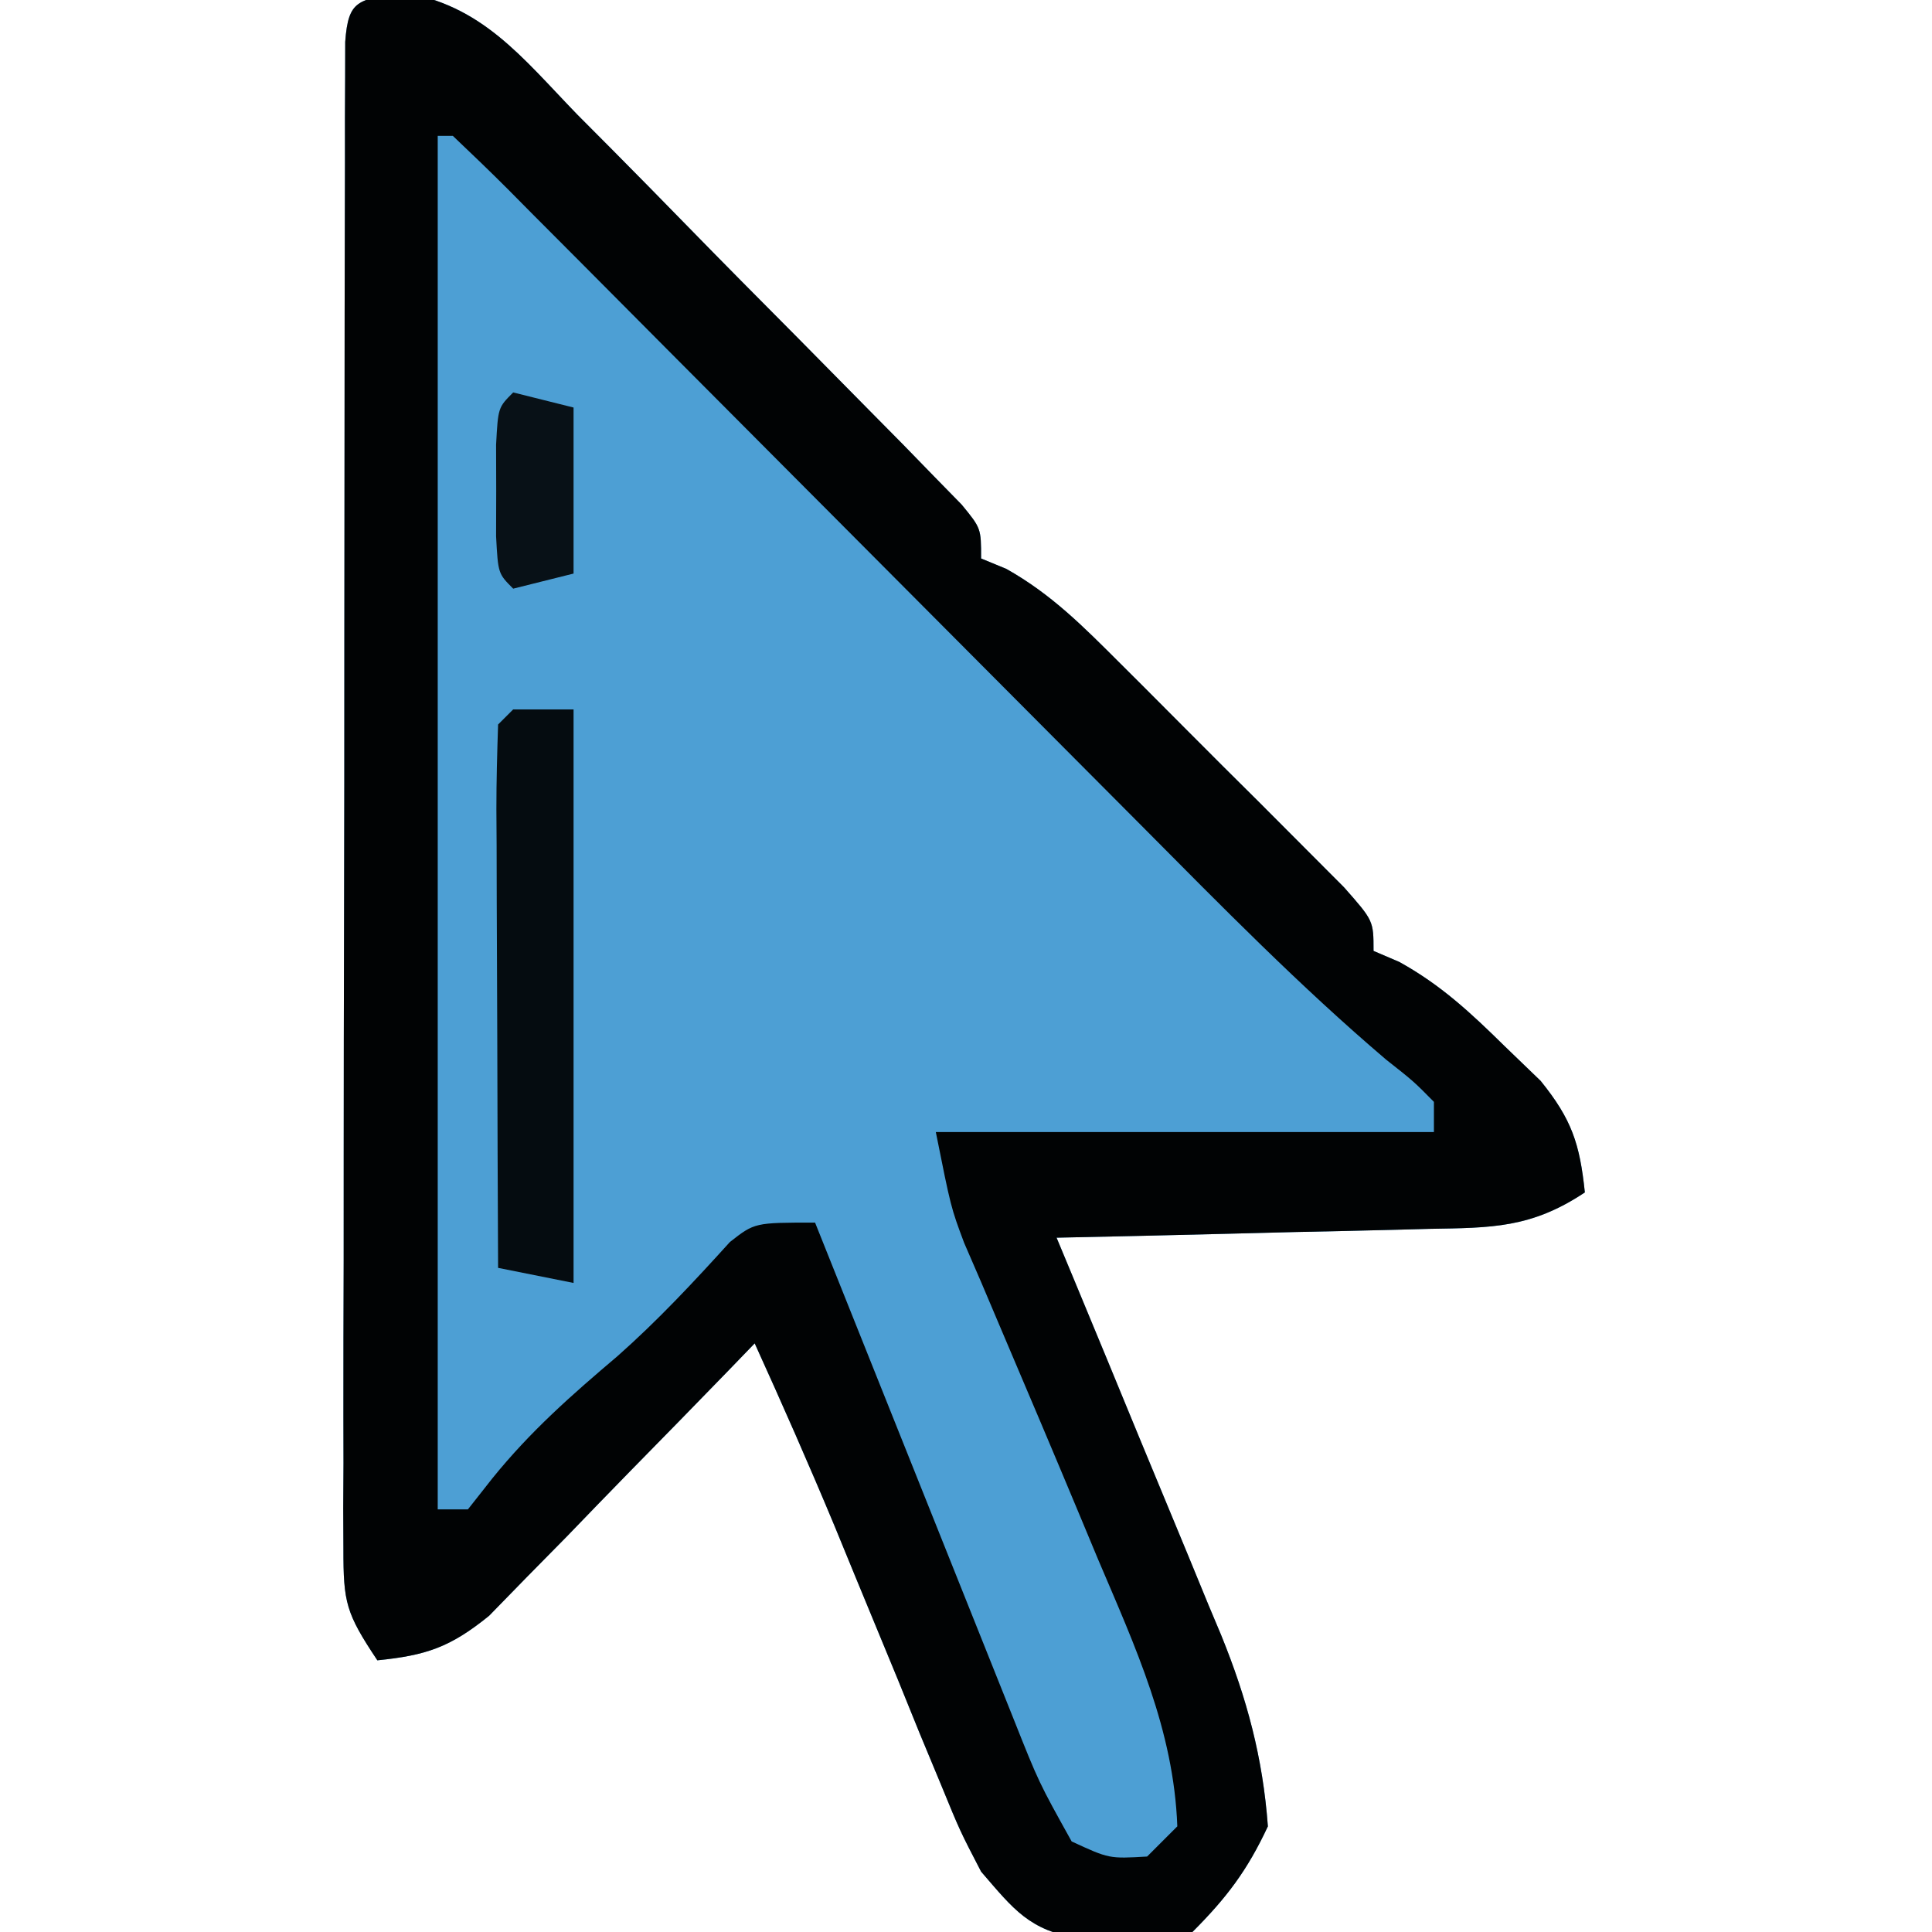
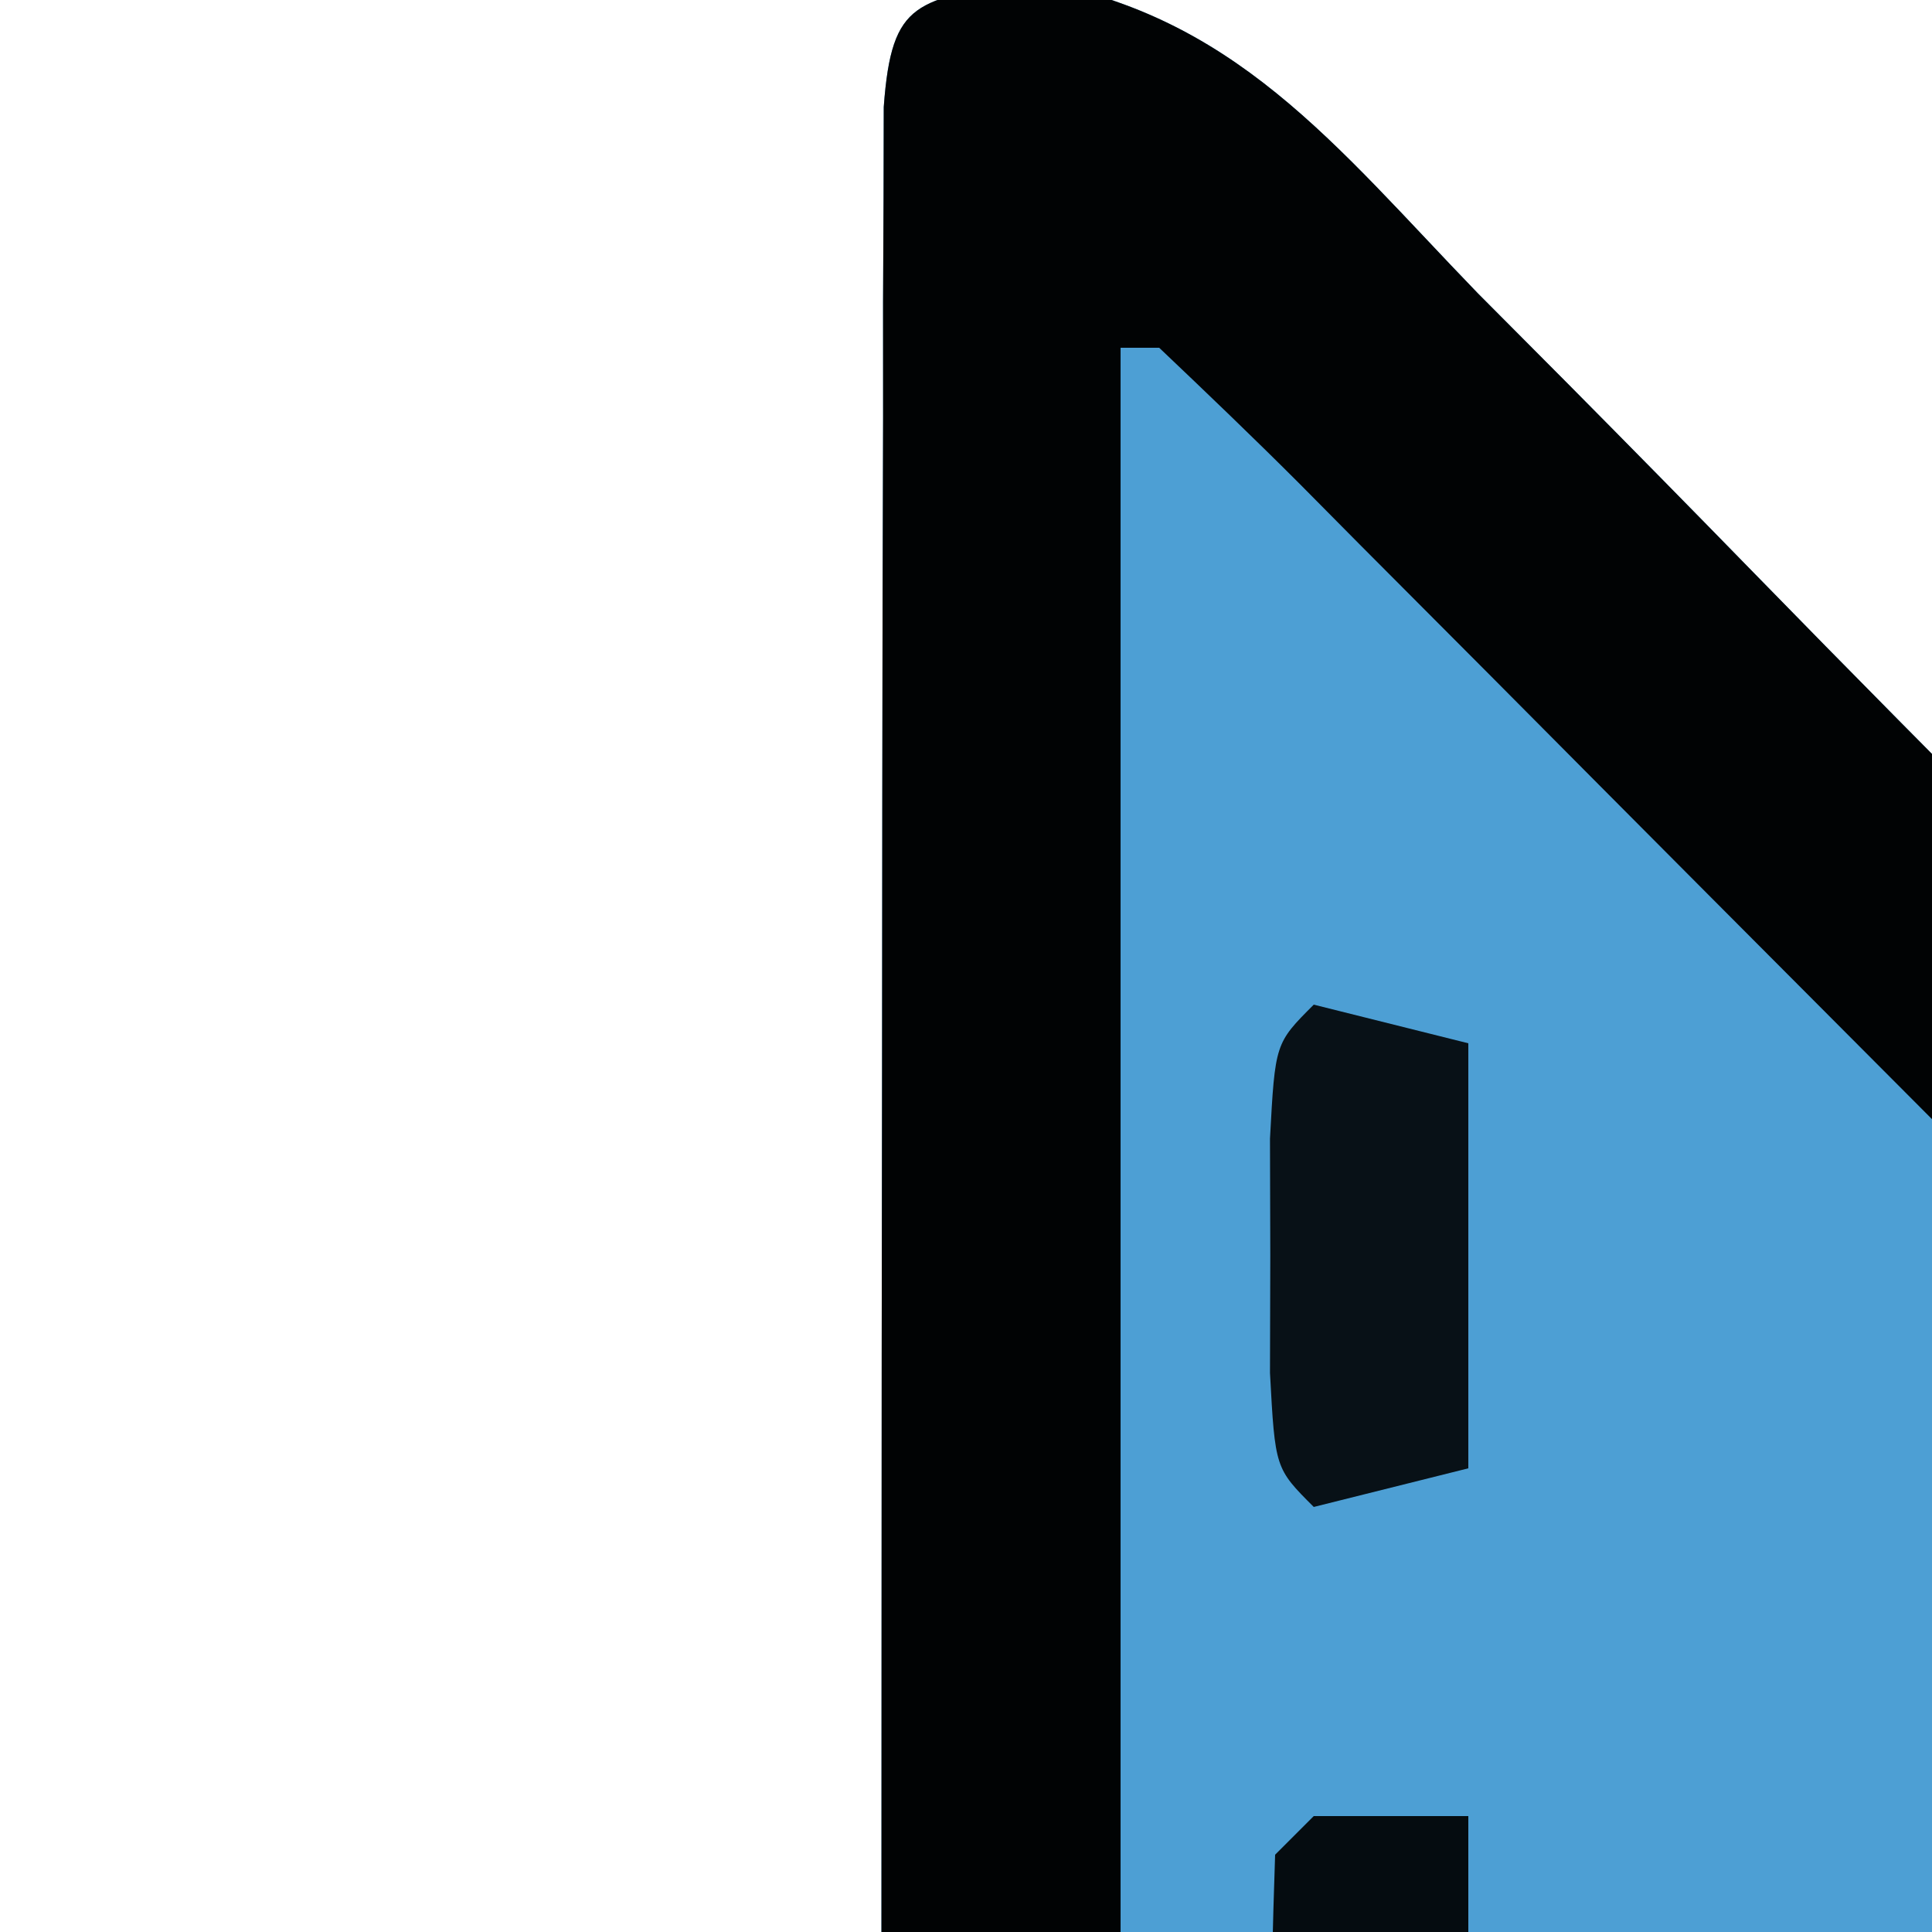
- <svg xmlns="http://www.w3.org/2000/svg" version="1.1" width="128" height="128">
+ <svg xmlns="http://www.w3.org/2000/svg" version="1.1" width="50" height="50">
  <path d="M0 0 C5.382 0.837 8.003 4.307 11.695 8.123 C12.847 9.281 12.847 9.281 14.023 10.462 C15.642 12.095 17.254 13.734 18.859 15.38 C21.325 17.909 23.812 20.416 26.304 22.919 C27.873 24.507 29.441 26.095 31.007 27.685 C31.754 28.44 32.501 29.196 33.27 29.974 C33.952 30.674 34.633 31.375 35.335 32.097 C35.939 32.714 36.542 33.331 37.164 33.967 C38.453 35.537 38.453 35.537 38.453 37.537 C39.005 37.765 39.558 37.993 40.127 38.228 C43.125 39.915 45.22 42.045 47.656 44.474 C48.138 44.955 48.621 45.436 49.118 45.931 C50.133 46.944 51.144 47.959 52.154 48.977 C53.704 50.538 55.265 52.089 56.828 53.638 C57.813 54.625 58.797 55.611 59.781 56.599 C60.677 57.498 61.573 58.396 62.497 59.322 C64.453 61.537 64.453 61.537 64.453 63.537 C65.016 63.778 65.579 64.019 66.16 64.267 C68.924 65.798 70.888 67.635 73.14 69.849 C73.928 70.608 74.715 71.368 75.527 72.15 C77.59 74.707 78.116 76.309 78.453 79.537 C74.897 81.907 72.273 81.881 68.16 81.951 C67.454 81.97 66.748 81.989 66.02 82.009 C63.769 82.069 61.517 82.116 59.265 82.162 C57.737 82.2 56.209 82.239 54.681 82.279 C50.938 82.375 47.196 82.459 43.453 82.537 C43.841 83.469 44.23 84.402 44.63 85.363 C46.079 88.847 47.517 92.335 48.952 95.824 C49.573 97.329 50.196 98.834 50.823 100.337 C51.727 102.506 52.62 104.679 53.511 106.853 C53.79 107.517 54.07 108.181 54.357 108.865 C56.071 113.081 57.12 116.993 57.453 121.537 C56.088 124.46 54.725 126.264 52.453 128.537 C50.21 128.873 50.21 128.873 47.578 128.912 C46.714 128.94 45.85 128.968 44.96 128.998 C41.611 128.382 40.662 127.1 38.453 124.537 C37.052 121.839 37.052 121.839 35.796 118.775 C35.331 117.655 34.866 116.536 34.386 115.382 C33.913 114.216 33.44 113.05 32.953 111.849 C32.005 109.553 31.057 107.258 30.109 104.962 C29.66 103.87 29.212 102.778 28.75 101.652 C27.055 97.581 25.276 93.551 23.453 89.537 C22.873 90.137 22.293 90.738 21.696 91.357 C19.533 93.588 17.361 95.81 15.182 98.027 C13.782 99.457 12.391 100.898 11.001 102.339 C9.672 103.688 9.672 103.688 8.316 105.064 C7.098 106.313 7.098 106.313 5.856 107.587 C3.291 109.667 1.699 110.211 -1.547 110.537 C-3.635 107.405 -3.797 106.716 -3.795 103.158 C-3.799 102.264 -3.803 101.369 -3.807 100.448 C-3.802 99.469 -3.796 98.49 -3.79 97.481 C-3.792 96.449 -3.794 95.416 -3.796 94.352 C-3.8 90.932 -3.789 87.512 -3.778 84.091 C-3.777 81.721 -3.776 79.352 -3.776 76.982 C-3.775 72.013 -3.767 67.045 -3.753 62.077 C-3.736 55.693 -3.732 49.309 -3.733 42.925 C-3.733 38.032 -3.727 33.139 -3.72 28.246 C-3.717 25.891 -3.715 23.536 -3.714 21.181 C-3.712 17.899 -3.703 14.616 -3.693 11.333 C-3.693 10.35 -3.694 9.367 -3.694 8.355 C-3.69 7.466 -3.685 6.577 -3.681 5.661 C-3.679 4.884 -3.678 4.107 -3.676 3.307 C-3.47 0.47 -2.806 0.591 0 0 Z " fill="#4D9FD4" transform="translate(26.54736,-0.5366211)" />
  <path d="M0 0 C5.382 0.837 8.003 4.307 11.695 8.123 C12.847 9.281 12.847 9.281 14.023 10.462 C15.642 12.095 17.254 13.734 18.859 15.38 C21.325 17.909 23.812 20.416 26.304 22.919 C27.873 24.507 29.441 26.095 31.007 27.685 C31.754 28.44 32.501 29.196 33.27 29.974 C33.952 30.674 34.633 31.375 35.335 32.097 C35.939 32.714 36.542 33.331 37.164 33.967 C38.453 35.537 38.453 35.537 38.453 37.537 C39.005 37.765 39.558 37.993 40.127 38.228 C43.125 39.915 45.22 42.045 47.656 44.474 C48.138 44.955 48.621 45.436 49.118 45.931 C50.133 46.944 51.144 47.959 52.154 48.977 C53.704 50.538 55.265 52.089 56.828 53.638 C57.813 54.625 58.797 55.611 59.781 56.599 C60.677 57.498 61.573 58.396 62.497 59.322 C64.453 61.537 64.453 61.537 64.453 63.537 C65.016 63.778 65.579 64.019 66.16 64.267 C68.924 65.798 70.888 67.635 73.14 69.849 C73.928 70.608 74.715 71.368 75.527 72.15 C77.59 74.707 78.116 76.309 78.453 79.537 C74.897 81.907 72.273 81.881 68.16 81.951 C67.454 81.97 66.748 81.989 66.02 82.009 C63.769 82.069 61.517 82.116 59.265 82.162 C57.737 82.2 56.209 82.239 54.681 82.279 C50.938 82.375 47.196 82.459 43.453 82.537 C43.841 83.469 44.23 84.402 44.63 85.363 C46.079 88.847 47.517 92.335 48.952 95.824 C49.573 97.329 50.196 98.834 50.823 100.337 C51.727 102.506 52.62 104.679 53.511 106.853 C53.79 107.517 54.07 108.181 54.357 108.865 C56.071 113.081 57.12 116.993 57.453 121.537 C56.088 124.46 54.725 126.264 52.453 128.537 C50.21 128.873 50.21 128.873 47.578 128.912 C46.714 128.94 45.85 128.968 44.96 128.998 C41.611 128.382 40.662 127.1 38.453 124.537 C37.052 121.839 37.052 121.839 35.796 118.775 C35.331 117.655 34.866 116.536 34.386 115.382 C33.913 114.216 33.44 113.05 32.953 111.849 C32.005 109.553 31.057 107.258 30.109 104.962 C29.66 103.87 29.212 102.778 28.75 101.652 C27.055 97.581 25.276 93.551 23.453 89.537 C22.873 90.137 22.293 90.738 21.696 91.357 C19.533 93.588 17.361 95.81 15.182 98.027 C13.782 99.457 12.391 100.898 11.001 102.339 C9.672 103.688 9.672 103.688 8.316 105.064 C7.098 106.313 7.098 106.313 5.856 107.587 C3.291 109.667 1.699 110.211 -1.547 110.537 C-3.635 107.405 -3.797 106.716 -3.795 103.158 C-3.799 102.264 -3.803 101.369 -3.807 100.448 C-3.802 99.469 -3.796 98.49 -3.79 97.481 C-3.792 96.449 -3.794 95.416 -3.796 94.352 C-3.8 90.932 -3.789 87.512 -3.778 84.091 C-3.777 81.721 -3.776 79.352 -3.776 76.982 C-3.775 72.013 -3.767 67.045 -3.753 62.077 C-3.736 55.693 -3.732 49.309 -3.733 42.925 C-3.733 38.032 -3.727 33.139 -3.72 28.246 C-3.717 25.891 -3.715 23.536 -3.714 21.181 C-3.712 17.899 -3.703 14.616 -3.693 11.333 C-3.693 10.35 -3.694 9.367 -3.694 8.355 C-3.69 7.466 -3.685 6.577 -3.681 5.661 C-3.679 4.884 -3.678 4.107 -3.676 3.307 C-3.47 0.47 -2.806 0.591 0 0 Z M2.453 9.537 C2.453 39.567 2.453 69.597 2.453 100.537 C3.113 100.537 3.773 100.537 4.453 100.537 C4.989 99.856 5.525 99.175 6.078 98.474 C8.598 95.357 11.316 92.966 14.363 90.384 C17.029 88.027 19.424 85.459 21.812 82.822 C23.453 81.537 23.453 81.537 27.453 81.537 C31.164 90.814 31.164 90.814 34.875 100.091 C35.309 101.177 35.743 102.263 36.191 103.382 C37.001 105.409 37.812 107.436 38.623 109.463 C38.975 110.345 39.328 111.226 39.691 112.134 C39.998 112.903 40.305 113.671 40.622 114.463 C42.278 118.628 42.278 118.628 44.453 122.537 C46.935 123.684 46.935 123.684 49.453 123.537 C50.113 122.877 50.773 122.217 51.453 121.537 C51.216 115.141 48.68 109.675 46.203 103.849 C45.797 102.875 45.391 101.9 44.972 100.896 C43.26 96.792 41.523 92.699 39.781 88.607 C39.342 87.573 38.904 86.539 38.453 85.474 C38.081 84.617 37.71 83.76 37.328 82.876 C36.453 80.537 36.453 80.537 35.453 75.537 C46.343 75.537 57.233 75.537 68.453 75.537 C68.453 74.877 68.453 74.217 68.453 73.537 C67.111 72.178 67.111 72.178 65.279 70.734 C59.572 65.876 54.358 60.554 49.081 55.24 C47.205 53.351 45.326 51.465 43.445 49.58 C39.466 45.589 35.49 41.595 31.515 37.599 C26.883 32.943 22.249 28.289 17.61 23.638 C15.755 21.777 13.903 19.912 12.051 18.048 C10.925 16.918 9.798 15.788 8.672 14.658 C8.155 14.136 7.638 13.614 7.105 13.076 C5.907 11.877 4.682 10.704 3.453 9.537 C3.123 9.537 2.793 9.537 2.453 9.537 Z " fill="#010304" transform="translate(26.54736,-0.5366211)" />
  <path d="M0 0 C1.32 0 2.64 0 4 0 C4 12.54 4 25.08 4 38 C2.35 37.67 0.7 37.34 -1 37 C-1.025 31.891 -1.043 26.783 -1.055 21.674 C-1.06 19.935 -1.067 18.196 -1.075 16.456 C-1.088 13.962 -1.093 11.467 -1.098 8.973 C-1.103 8.19 -1.108 7.408 -1.113 6.602 C-1.113 4.734 -1.062 2.867 -1 1 C-0.67 0.67 -0.34 0.34 0 0 Z " fill="#050C10" transform="translate(34,47)" />
  <path d="M0 0 C1.98 0.495 1.98 0.495 4 1 C4 4.63 4 8.26 4 12 C2.68 12.33 1.36 12.66 0 13 C-1 12 -1 12 -1.133 9.531 C-1.13 8.531 -1.128 7.531 -1.125 6.5 C-1.128 5.5 -1.13 4.499 -1.133 3.469 C-1 1 -1 1 0 0 Z " fill="#081117" transform="translate(34,26)" />
</svg>
